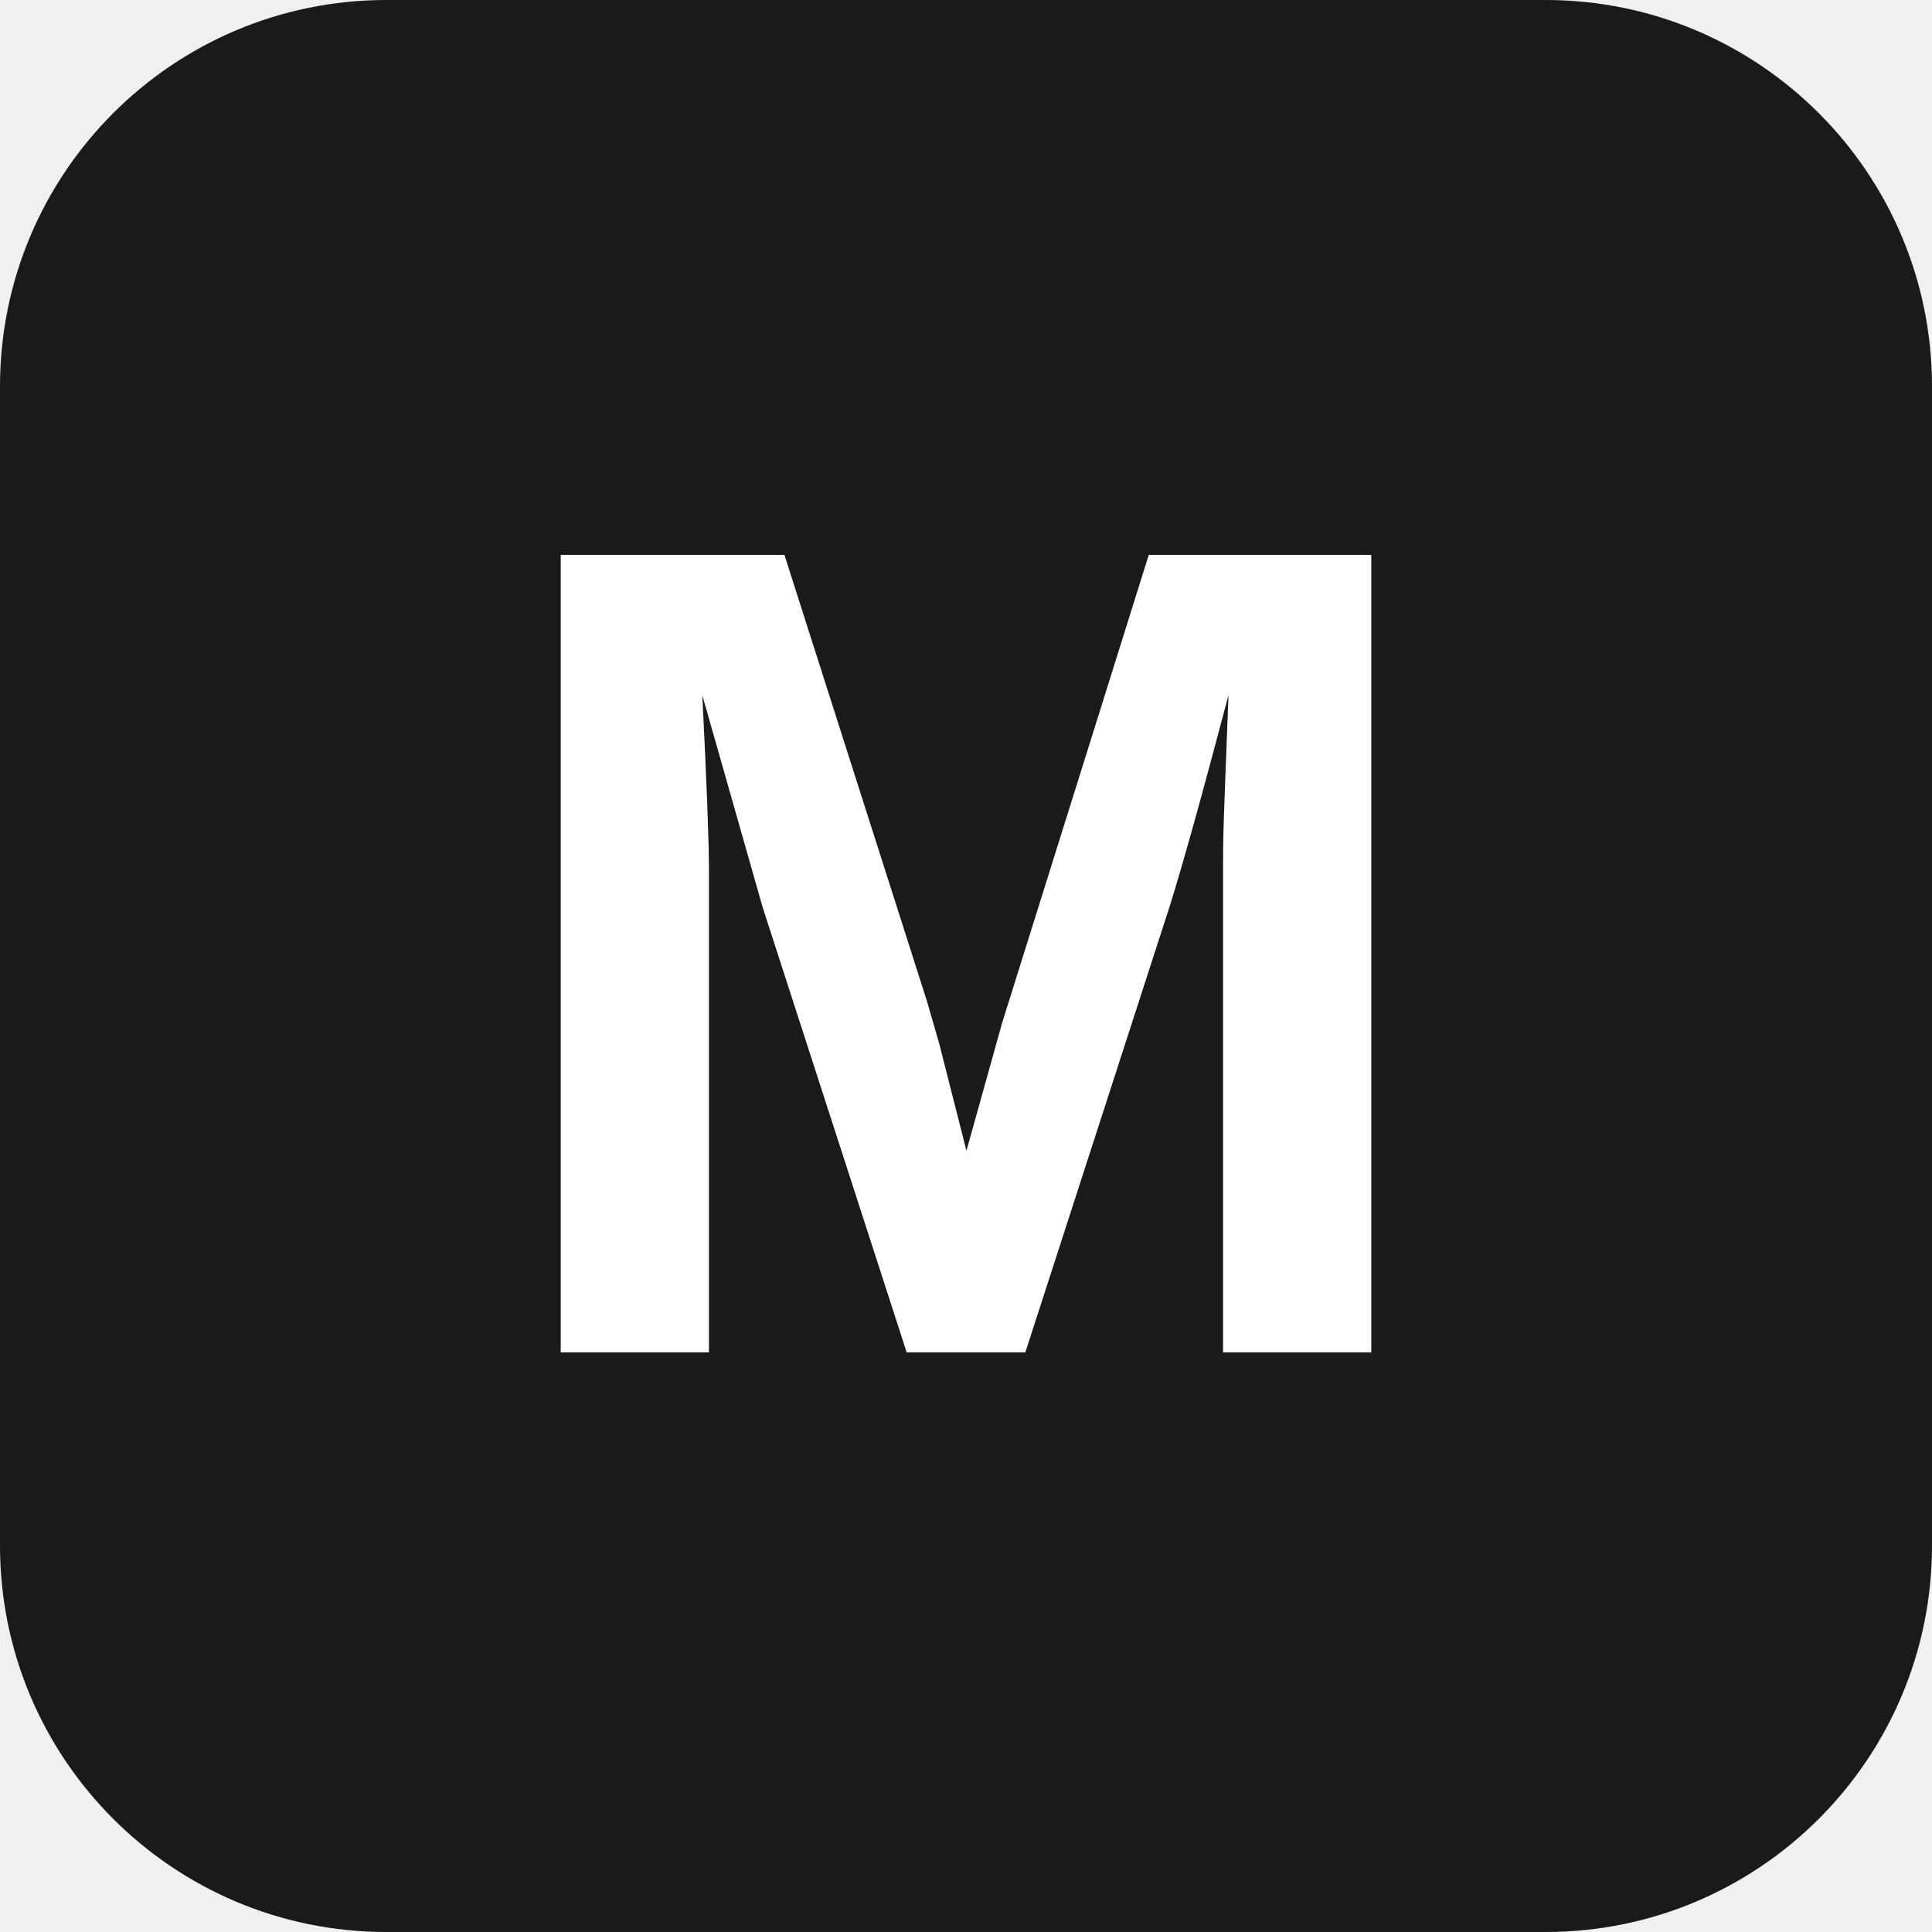
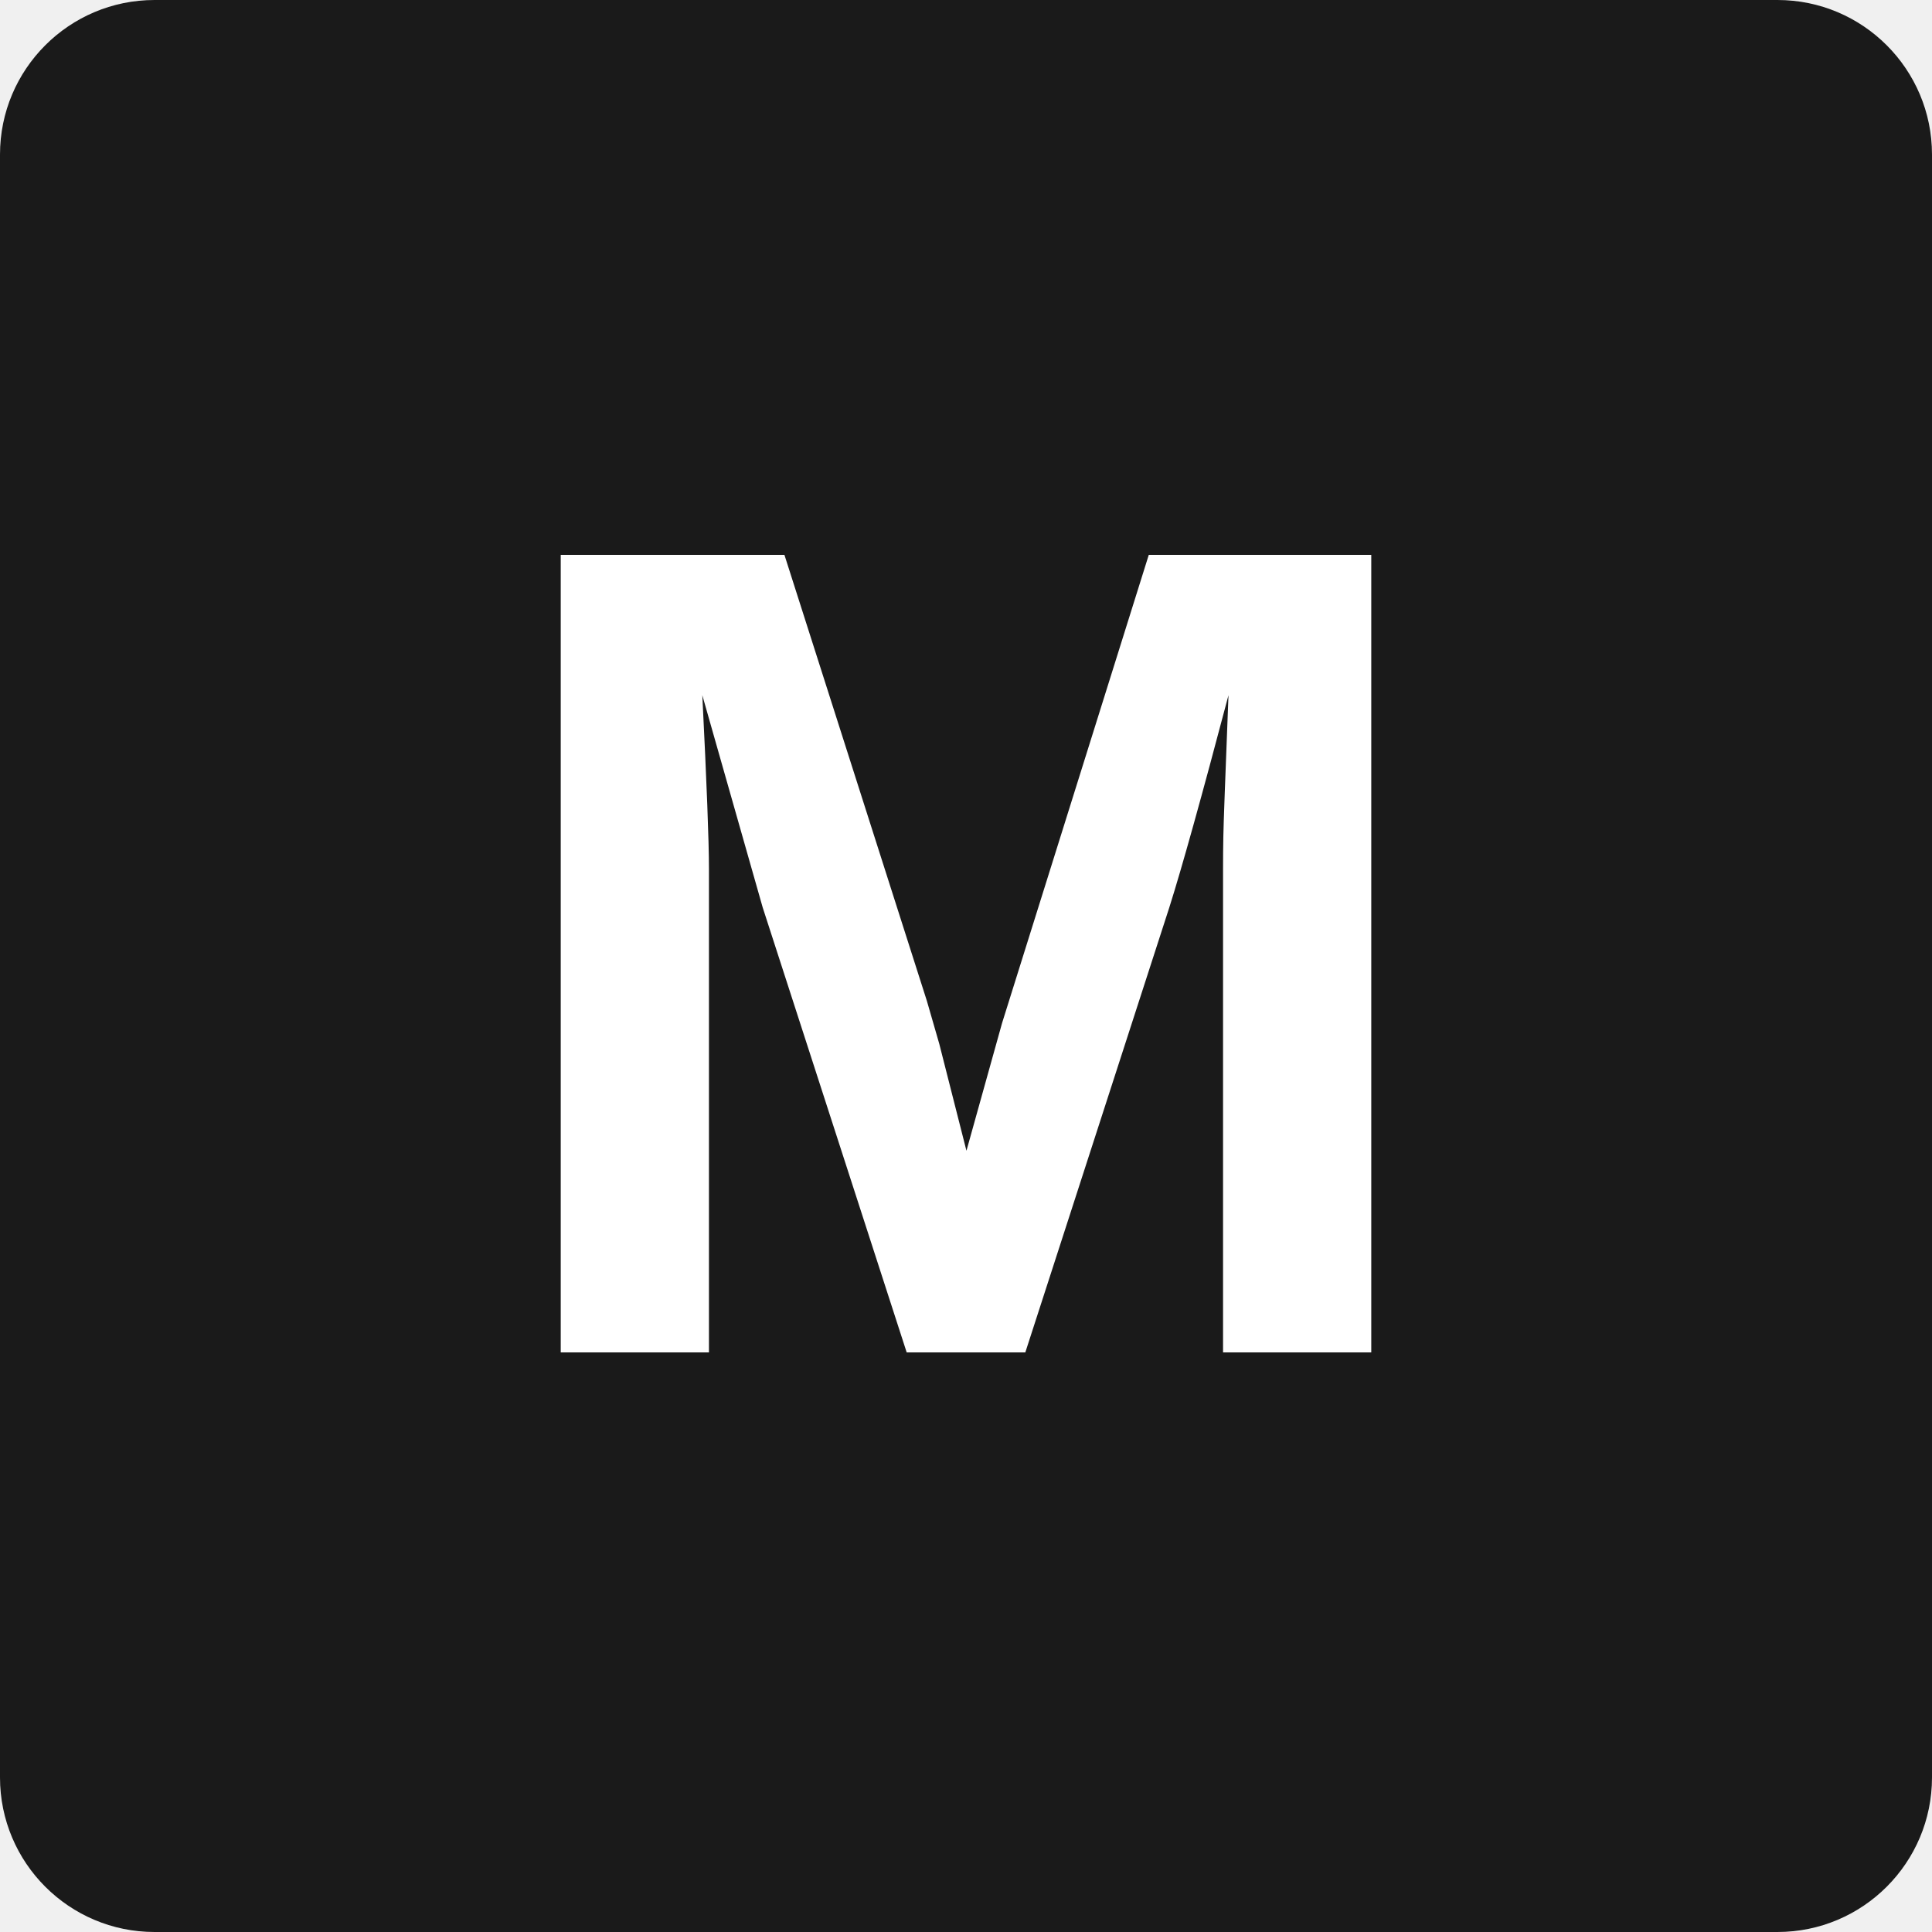
<svg xmlns="http://www.w3.org/2000/svg" viewBox="0 0 100 100">
-   <rect width="100" height="100" rx="20" fill="#1a1a1a" />
+   <rect width="100" height="100" rx="8" fill="#1a1a1a" />
  <text x="50" y="70" font-family="Arial, sans-serif" font-size="60" font-weight="bold" fill="white" text-anchor="middle">M</text>
</svg>
